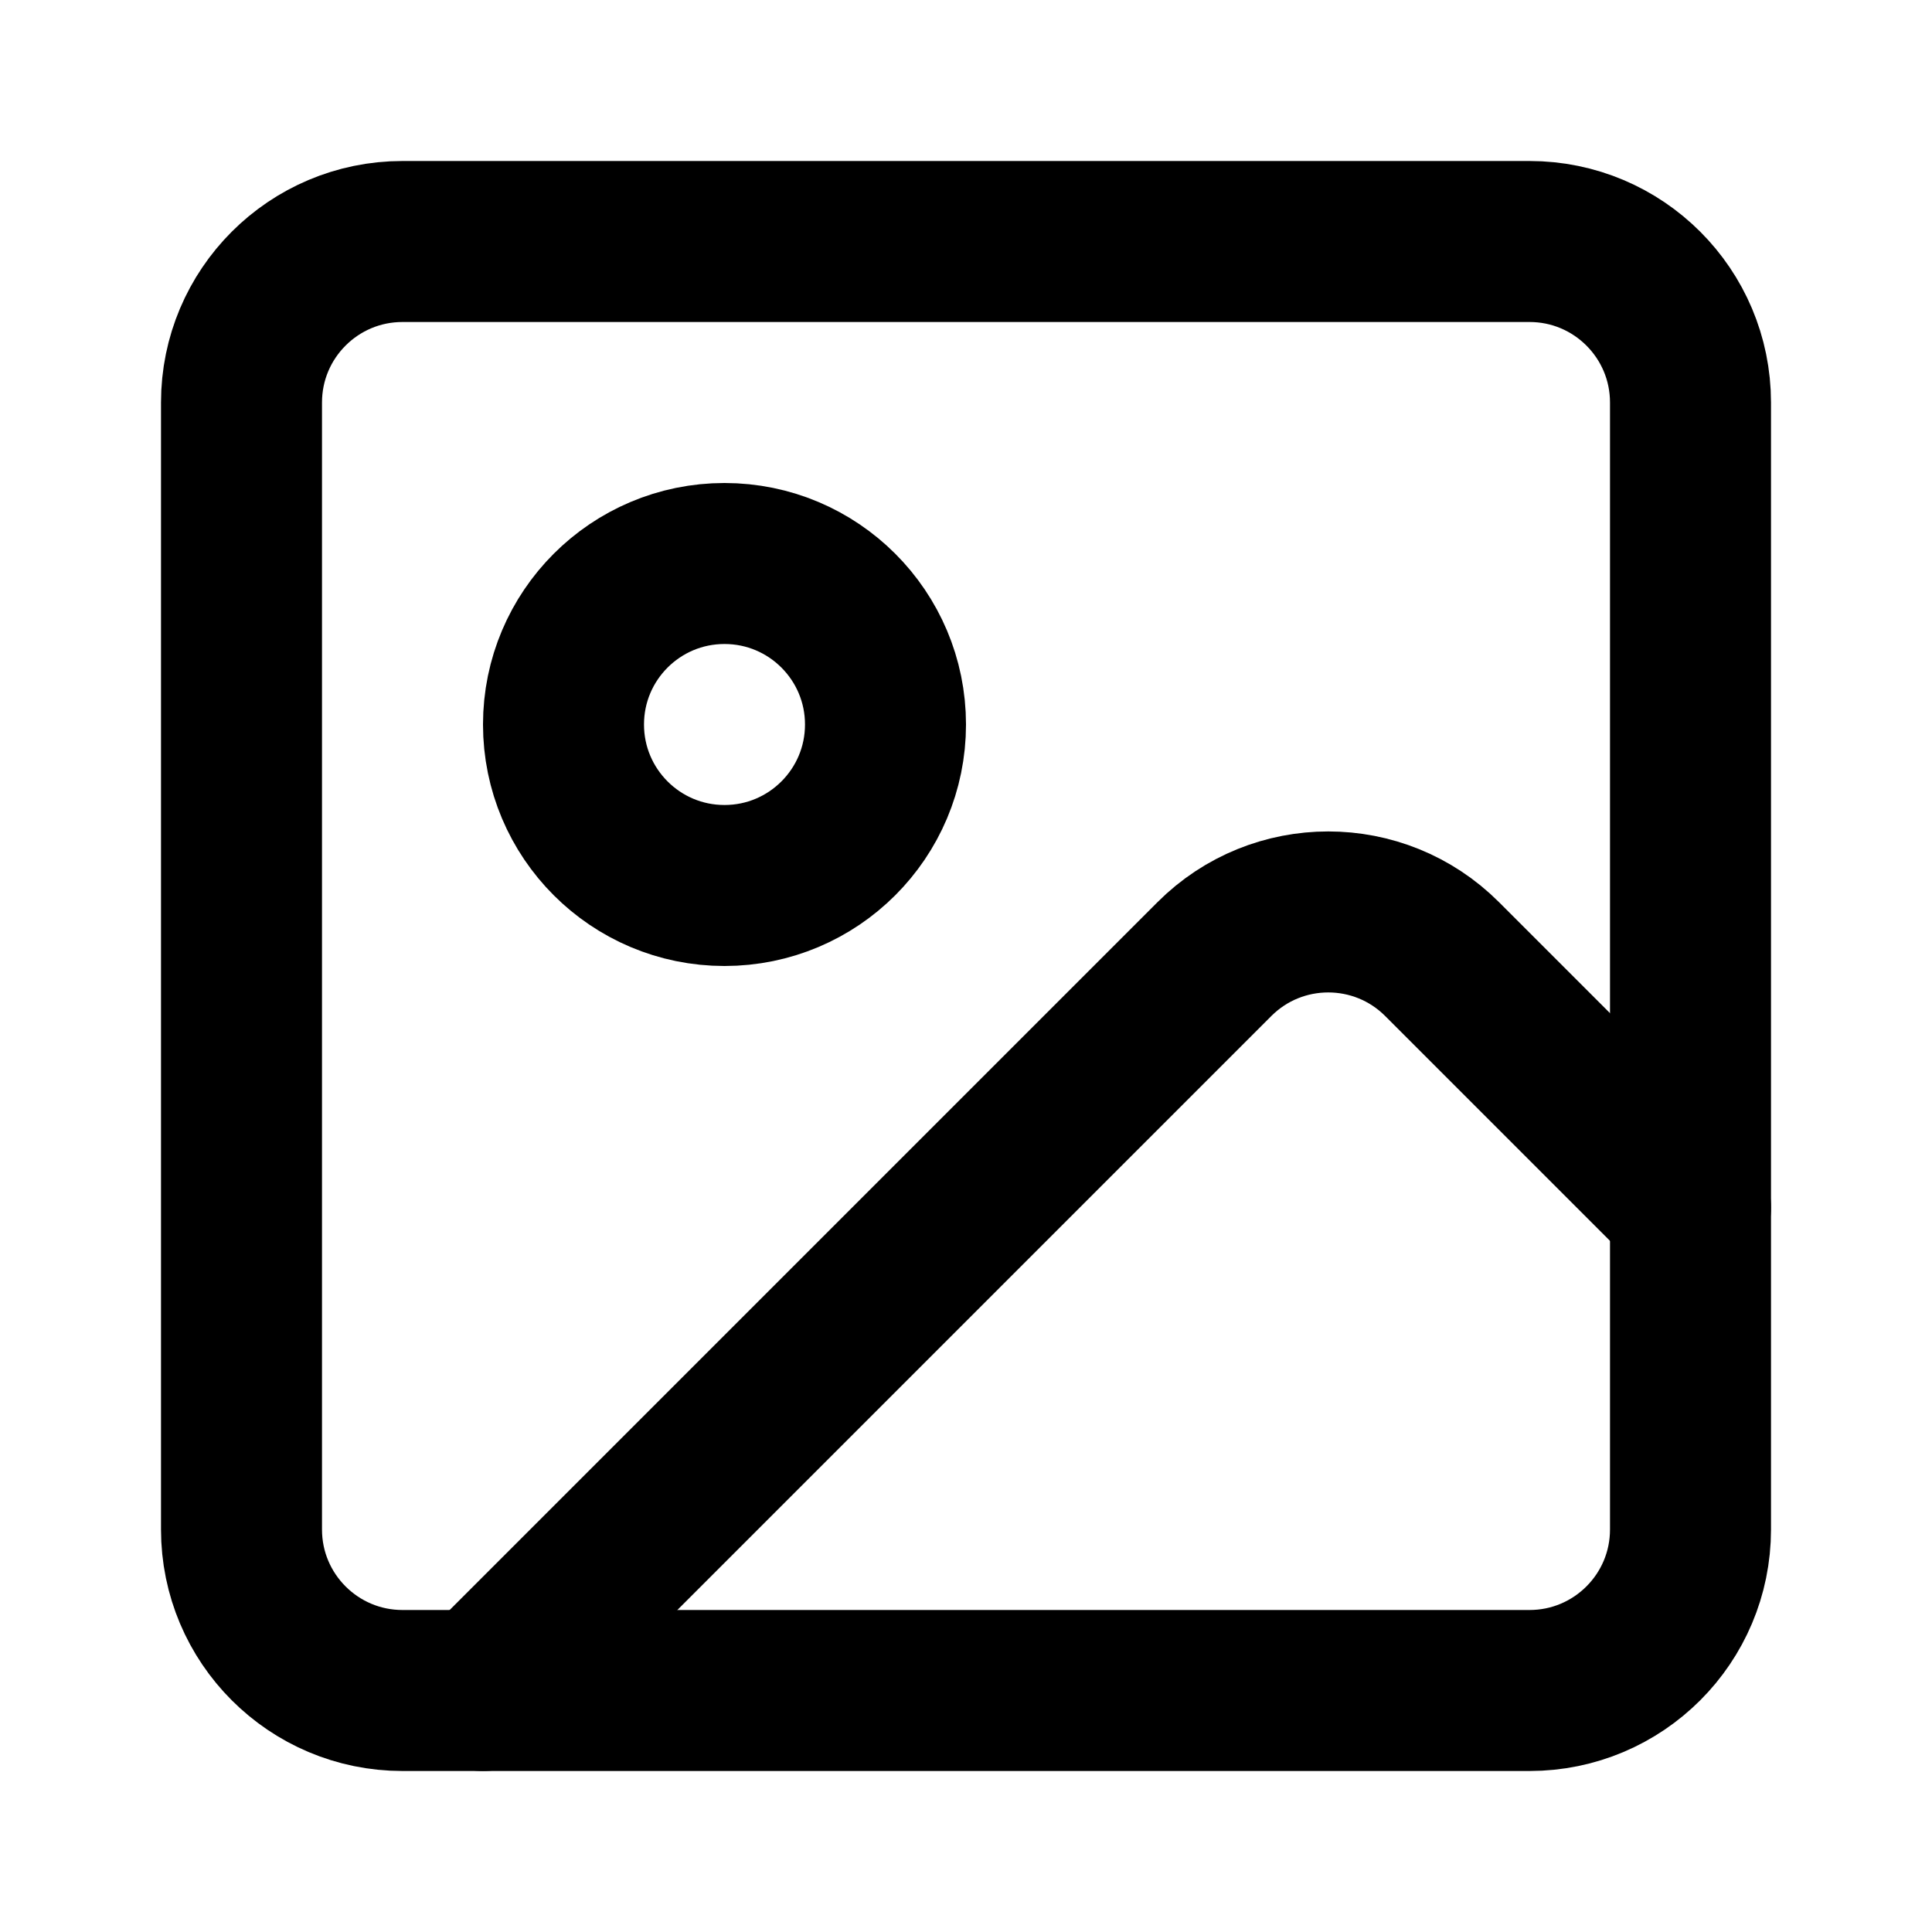
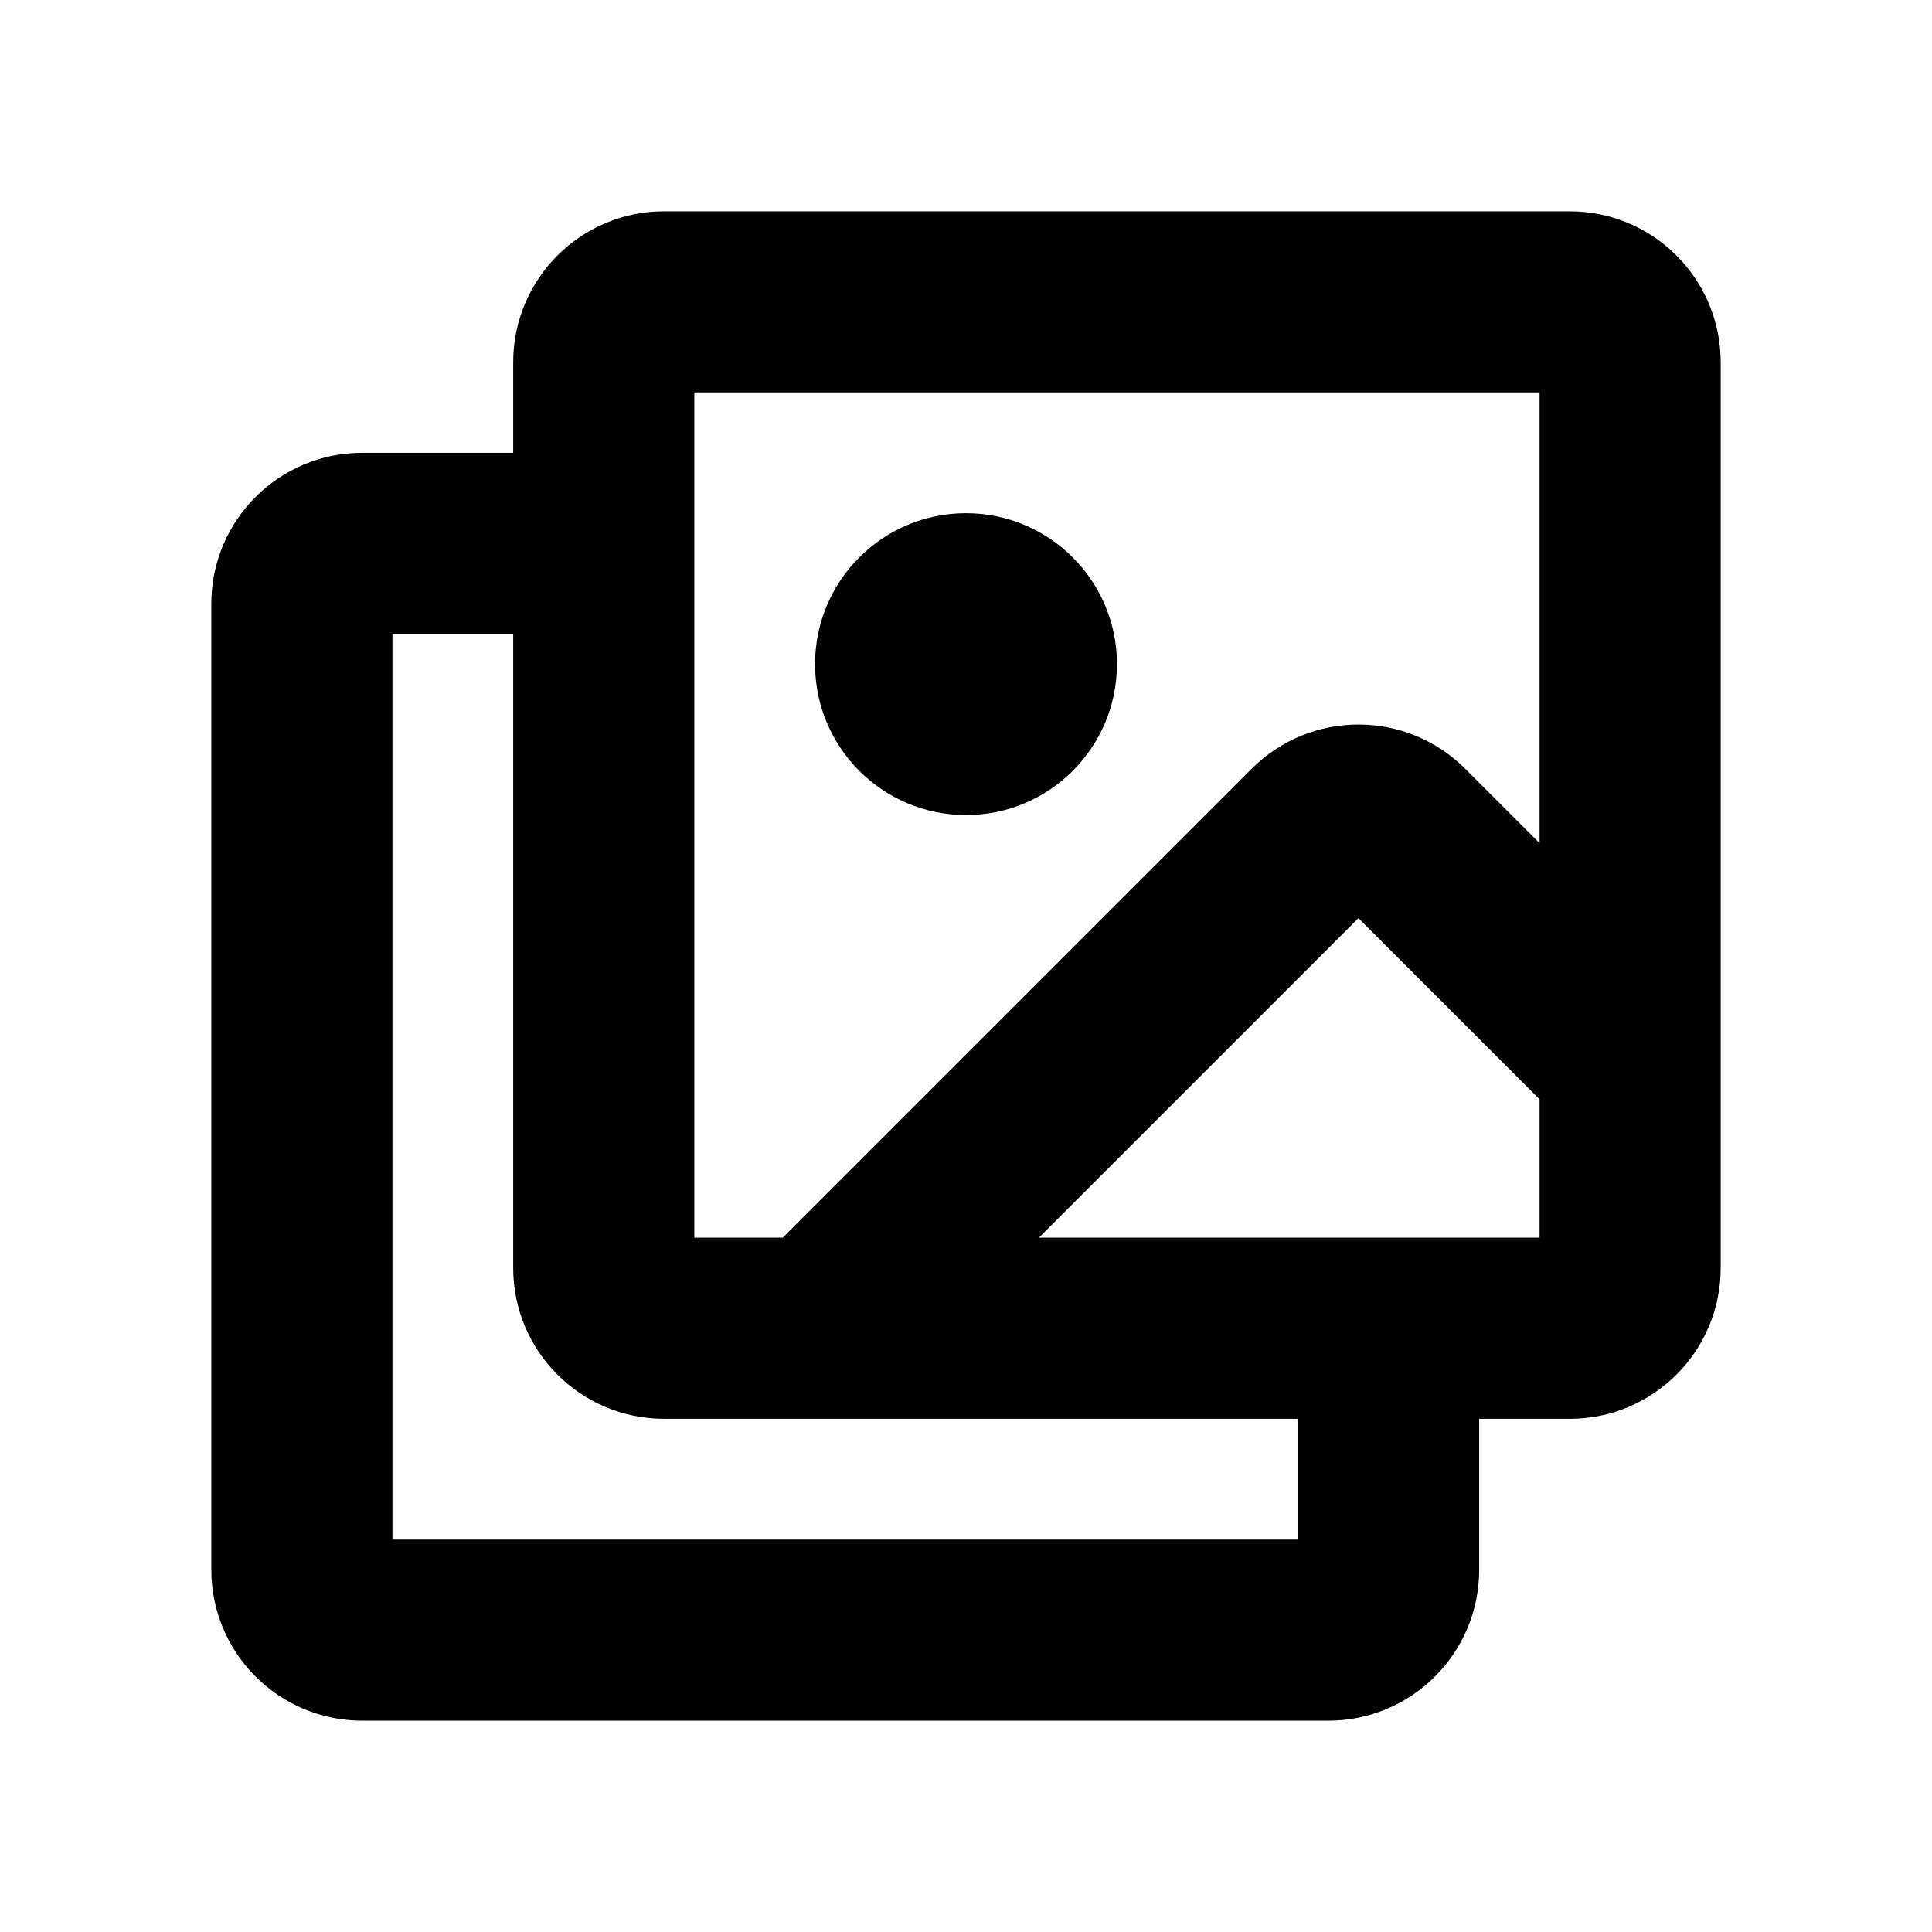
- <svg xmlns="http://www.w3.org/2000/svg" width="24" height="24" viewBox="0 0 24 24" fill="none" stroke="currentColor" stroke-width="2" stroke-linecap="round" stroke-linejoin="round">
-   <rect width="18" height="18" x="3" y="3" rx="2" ry="2" />
-   <circle cx="9" cy="9" r="2" />
-   <path d="m21 15-3.086-3.086a2 2 0 0 0-2.828 0L6 21" />
+ <svg xmlns="http://www.w3.org/2000/svg" viewBox="0 0 256 256" fill="currentColor">
+   <path d="M208,28H88A20,20,0,0,0,68,48V60H48A20,20,0,0,0,28,80V208a20,20,0,0,0,20,20H176a20,20,0,0,0,20-20V188h12a20,20,0,0,0,20-20V48A20,20,0,0,0,208,28ZM92,52H204v59.72l-9.86-9.86a20,20,0,0,0-28.28,0L103.72,164H92Zm80,152H52V84H68v84a20,20,0,0,0,20,20h84Zm-34.34-40L180,121.66l24,24V164ZM108,88a20,20,0,1,1,20,20A20,20,0,0,1,108,88Z" />
</svg>
